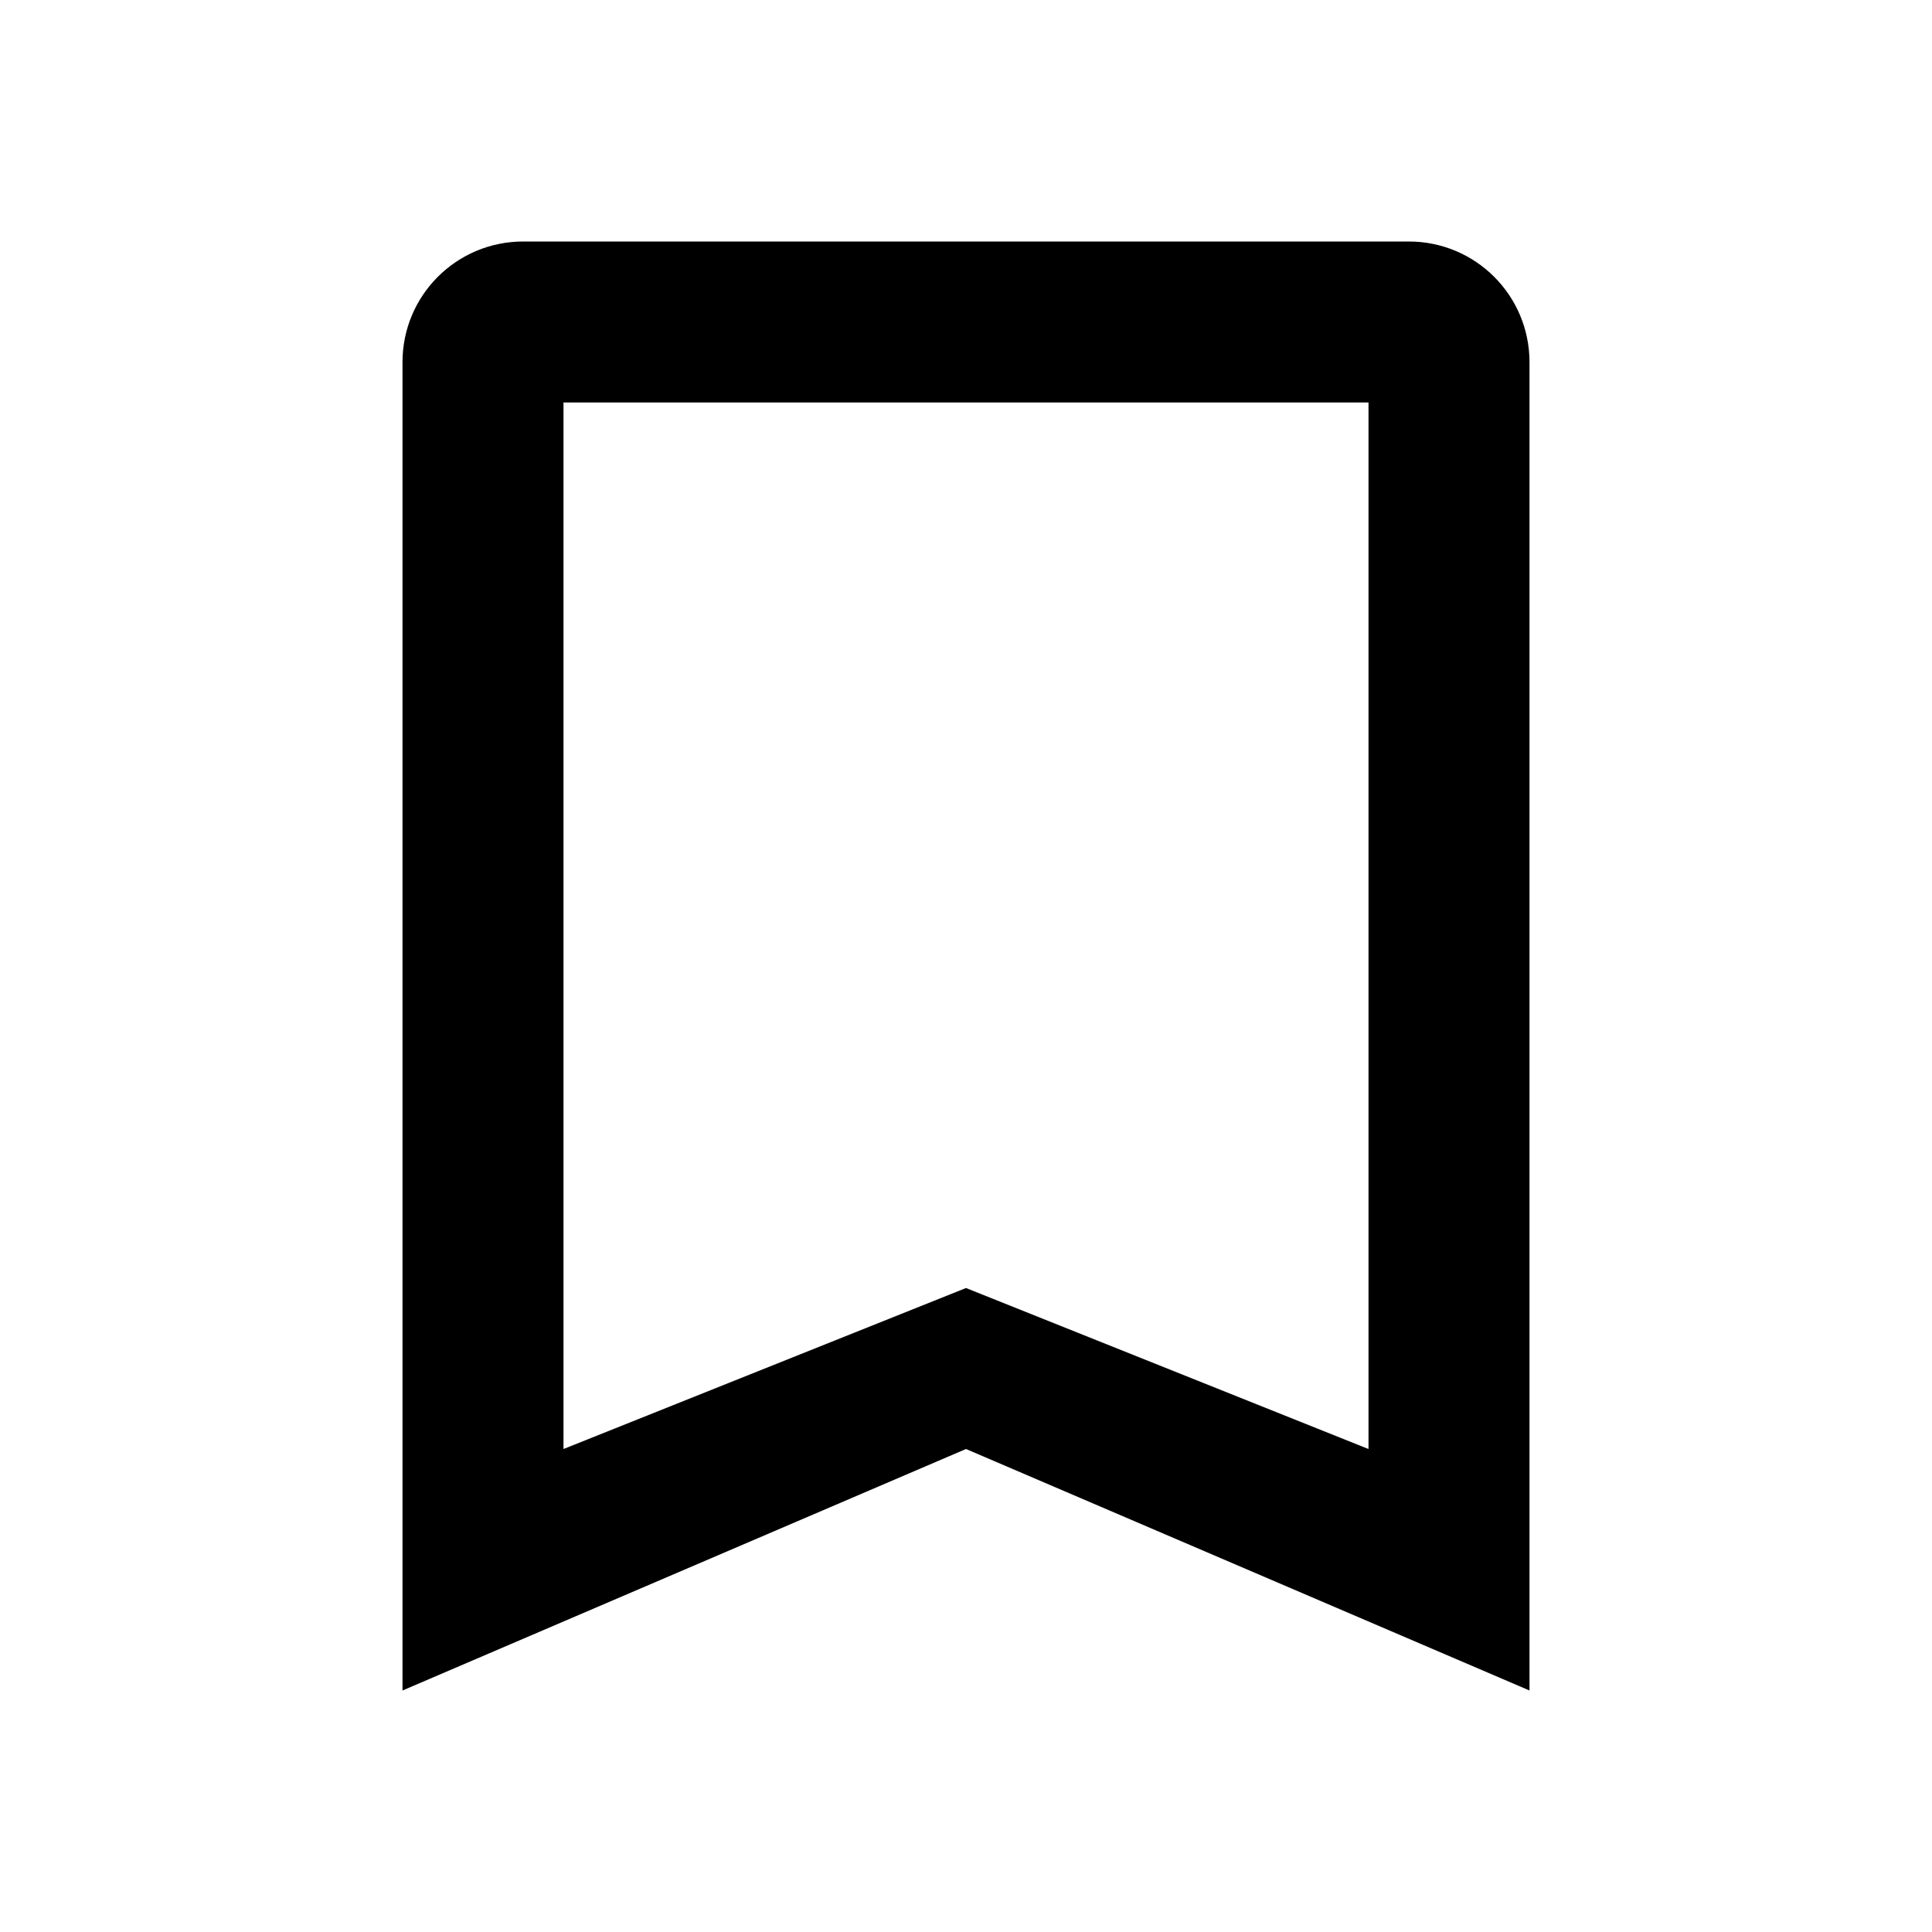
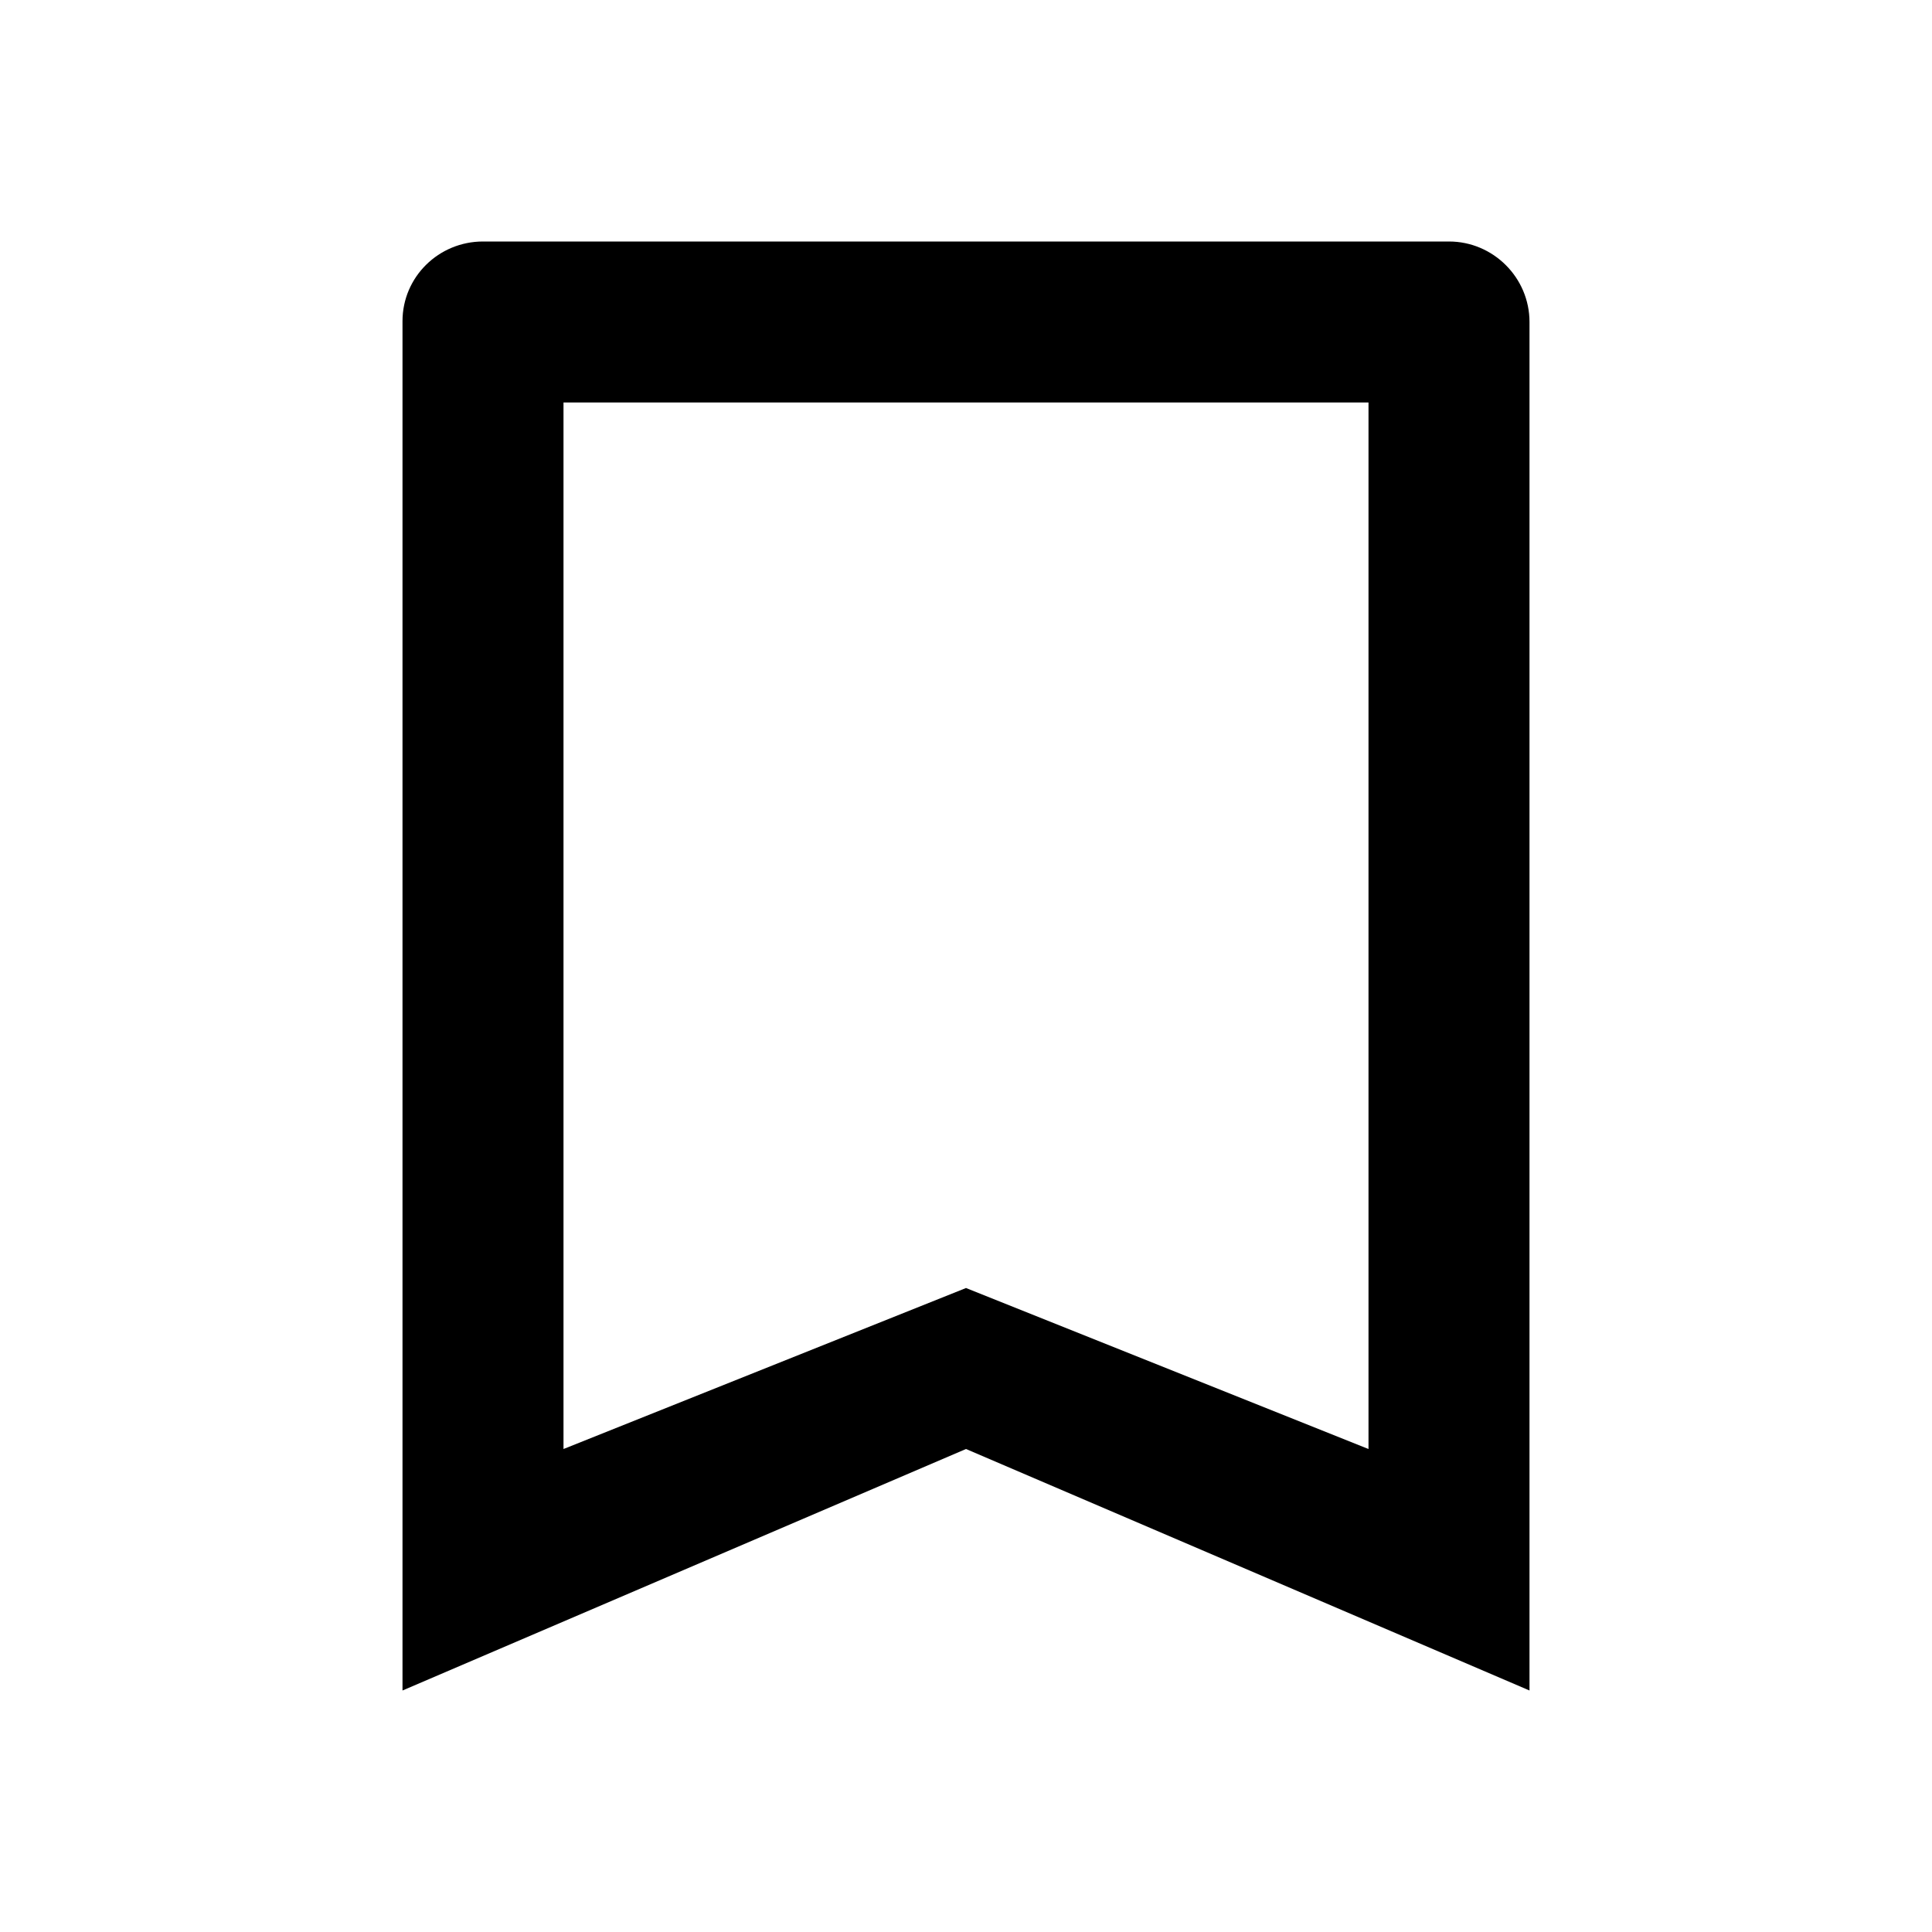
<svg xmlns="http://www.w3.org/2000/svg" height="24" viewBox="0 0 24 24" width="24">
-   <path d="M 19 4.5 L 19 21 L 12 18 L 5 21 L 5 4.5 C 5 3.67 5.67 3 6.5 3 L 17.5 3 C 18.33 3 19 3.67 19 4.5 M 12 16 L 17 18 L 17 5 L 7 5 L 7 18 L 12 16" fill="currentColor" />
+   <path d="M 5 21 L 5 3.99 C 5 3.44 5.45 3 6 3 L 18 3 C 18.55 3 19 3.45 19 4 L 19 21 L 12 18 L 5 21 M 12 16 L 17 18 L 17 5 L 7 5 L 7 18 L 12 16" fill="currentColor" />
</svg>
